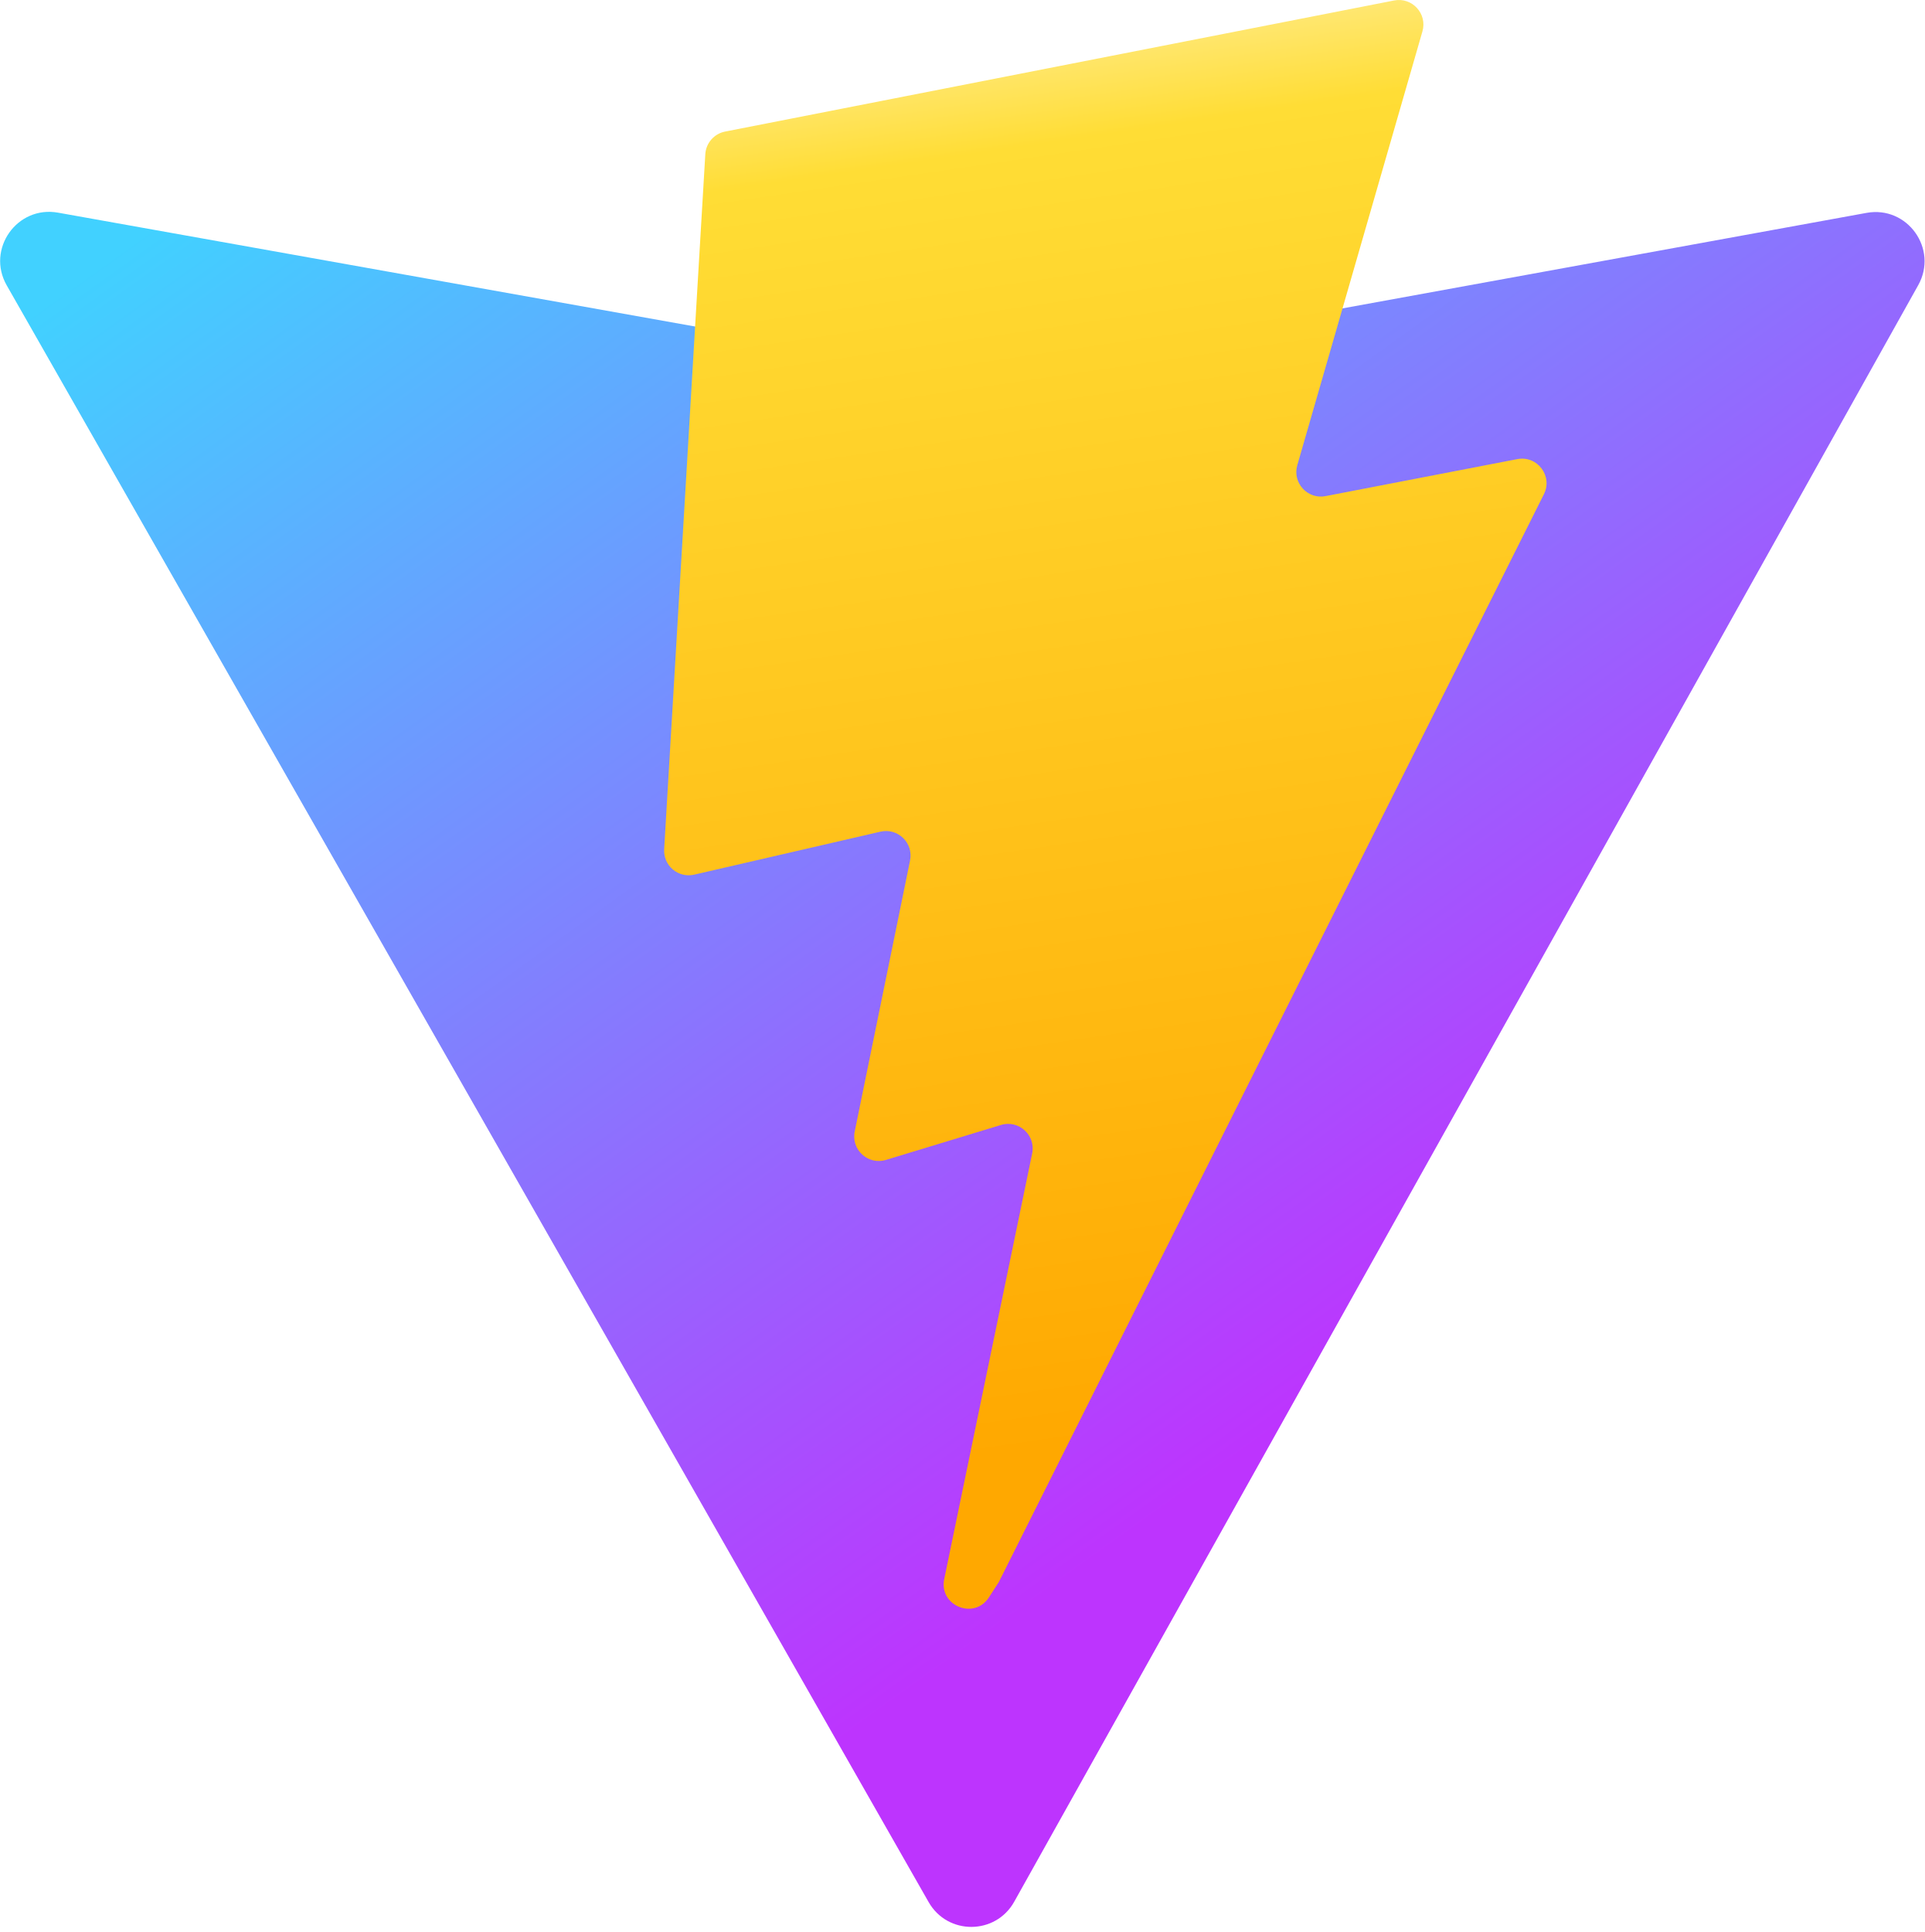
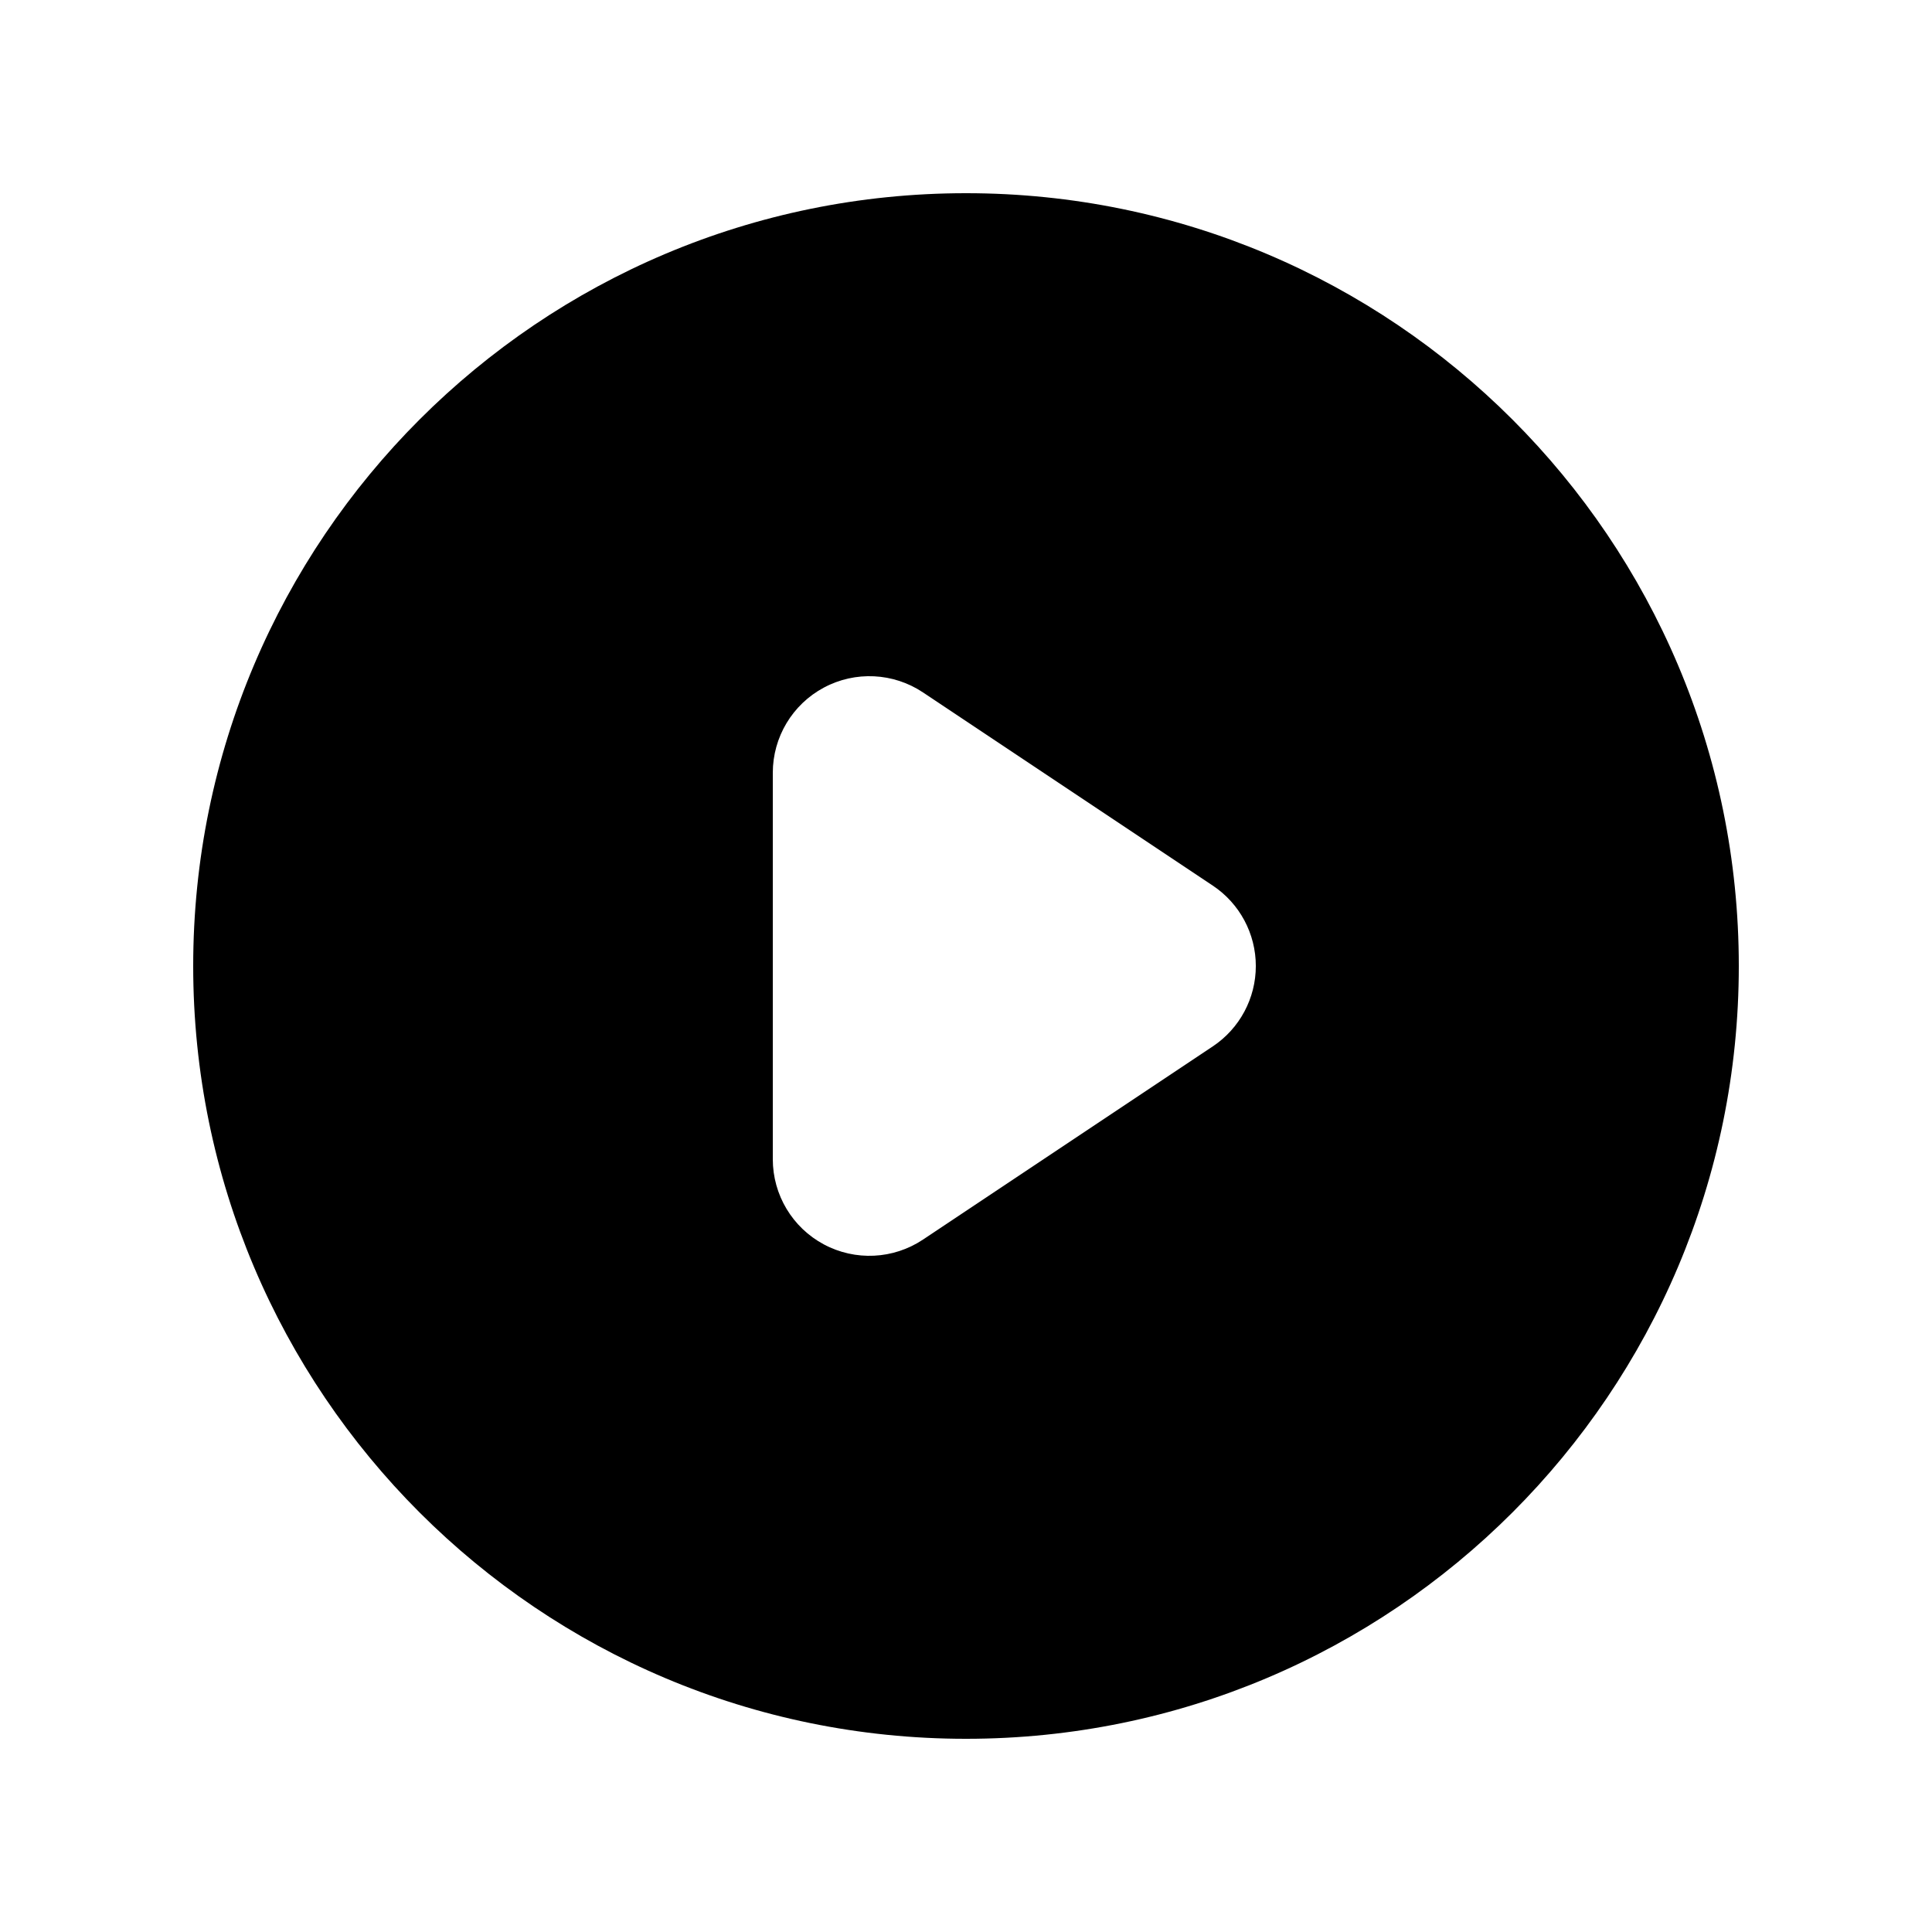
- <svg xmlns="http://www.w3.org/2000/svg" aria-hidden="true" role="img" class="iconify iconify--logos" width="31.88" height="32" preserveAspectRatio="xMidYMid meet" viewBox="0 0 256 257">
-   <defs>
-     <linearGradient id="IconifyId1813088fe1fbc01fb466" x1="-.828%" x2="57.636%" y1="7.652%" y2="78.411%">
-       <stop offset="0%" stop-color="#41D1FF" />
-       <stop offset="100%" stop-color="#BD34FE" />
-     </linearGradient>
-     <linearGradient id="IconifyId1813088fe1fbc01fb467" x1="43.376%" x2="50.316%" y1="2.242%" y2="89.03%">
-       <stop offset="0%" stop-color="#FFEA83" />
-       <stop offset="8.333%" stop-color="#FFDD35" />
-       <stop offset="100%" stop-color="#FFA800" />
-     </linearGradient>
-   </defs>
-   <path fill="url(#IconifyId1813088fe1fbc01fb466)" d="M255.153 37.938L134.897 252.976c-2.483 4.44-8.862 4.466-11.382.048L.875 37.958c-2.746-4.814 1.371-10.646 6.827-9.67l120.385 21.517a6.537 6.537 0 0 0 2.322-.004l117.867-21.483c5.438-.991 9.574 4.796 6.877 9.62Z" />
-   <path fill="url(#IconifyId1813088fe1fbc01fb467)" d="M185.432.063L96.44 17.501a3.268 3.268 0 0 0-2.634 3.014l-5.474 92.456a3.268 3.268 0 0 0 3.997 3.378l24.777-5.718c2.318-.535 4.413 1.507 3.936 3.838l-7.361 36.047c-.495 2.426 1.782 4.5 4.151 3.78l15.304-4.649c2.372-.72 4.652 1.36 4.15 3.788l-11.698 56.621c-.732 3.542 3.979 5.473 5.943 2.437l1.313-2.028l72.516-144.72c1.215-2.423-.88-5.186-3.54-4.672l-25.505 4.922c-2.396.462-4.435-1.77-3.759-4.114l16.646-57.705c.677-2.35-1.37-4.583-3.769-4.113Z" />
+ <svg xmlns="http://www.w3.org/2000/svg" class="h-5 w-5" viewBox="0 0 20 20" fill="currentColor">
+   <path fill-rule="evenodd" d="M10 18a8 8 0 100-16 8 8 0 000 16zM9.555 7.168A1 1 0 008 8v4a1 1 0 001.555.832l3-2a1 1 0 000-1.664l-3-2z" clip-rule="evenodd" />
</svg>
